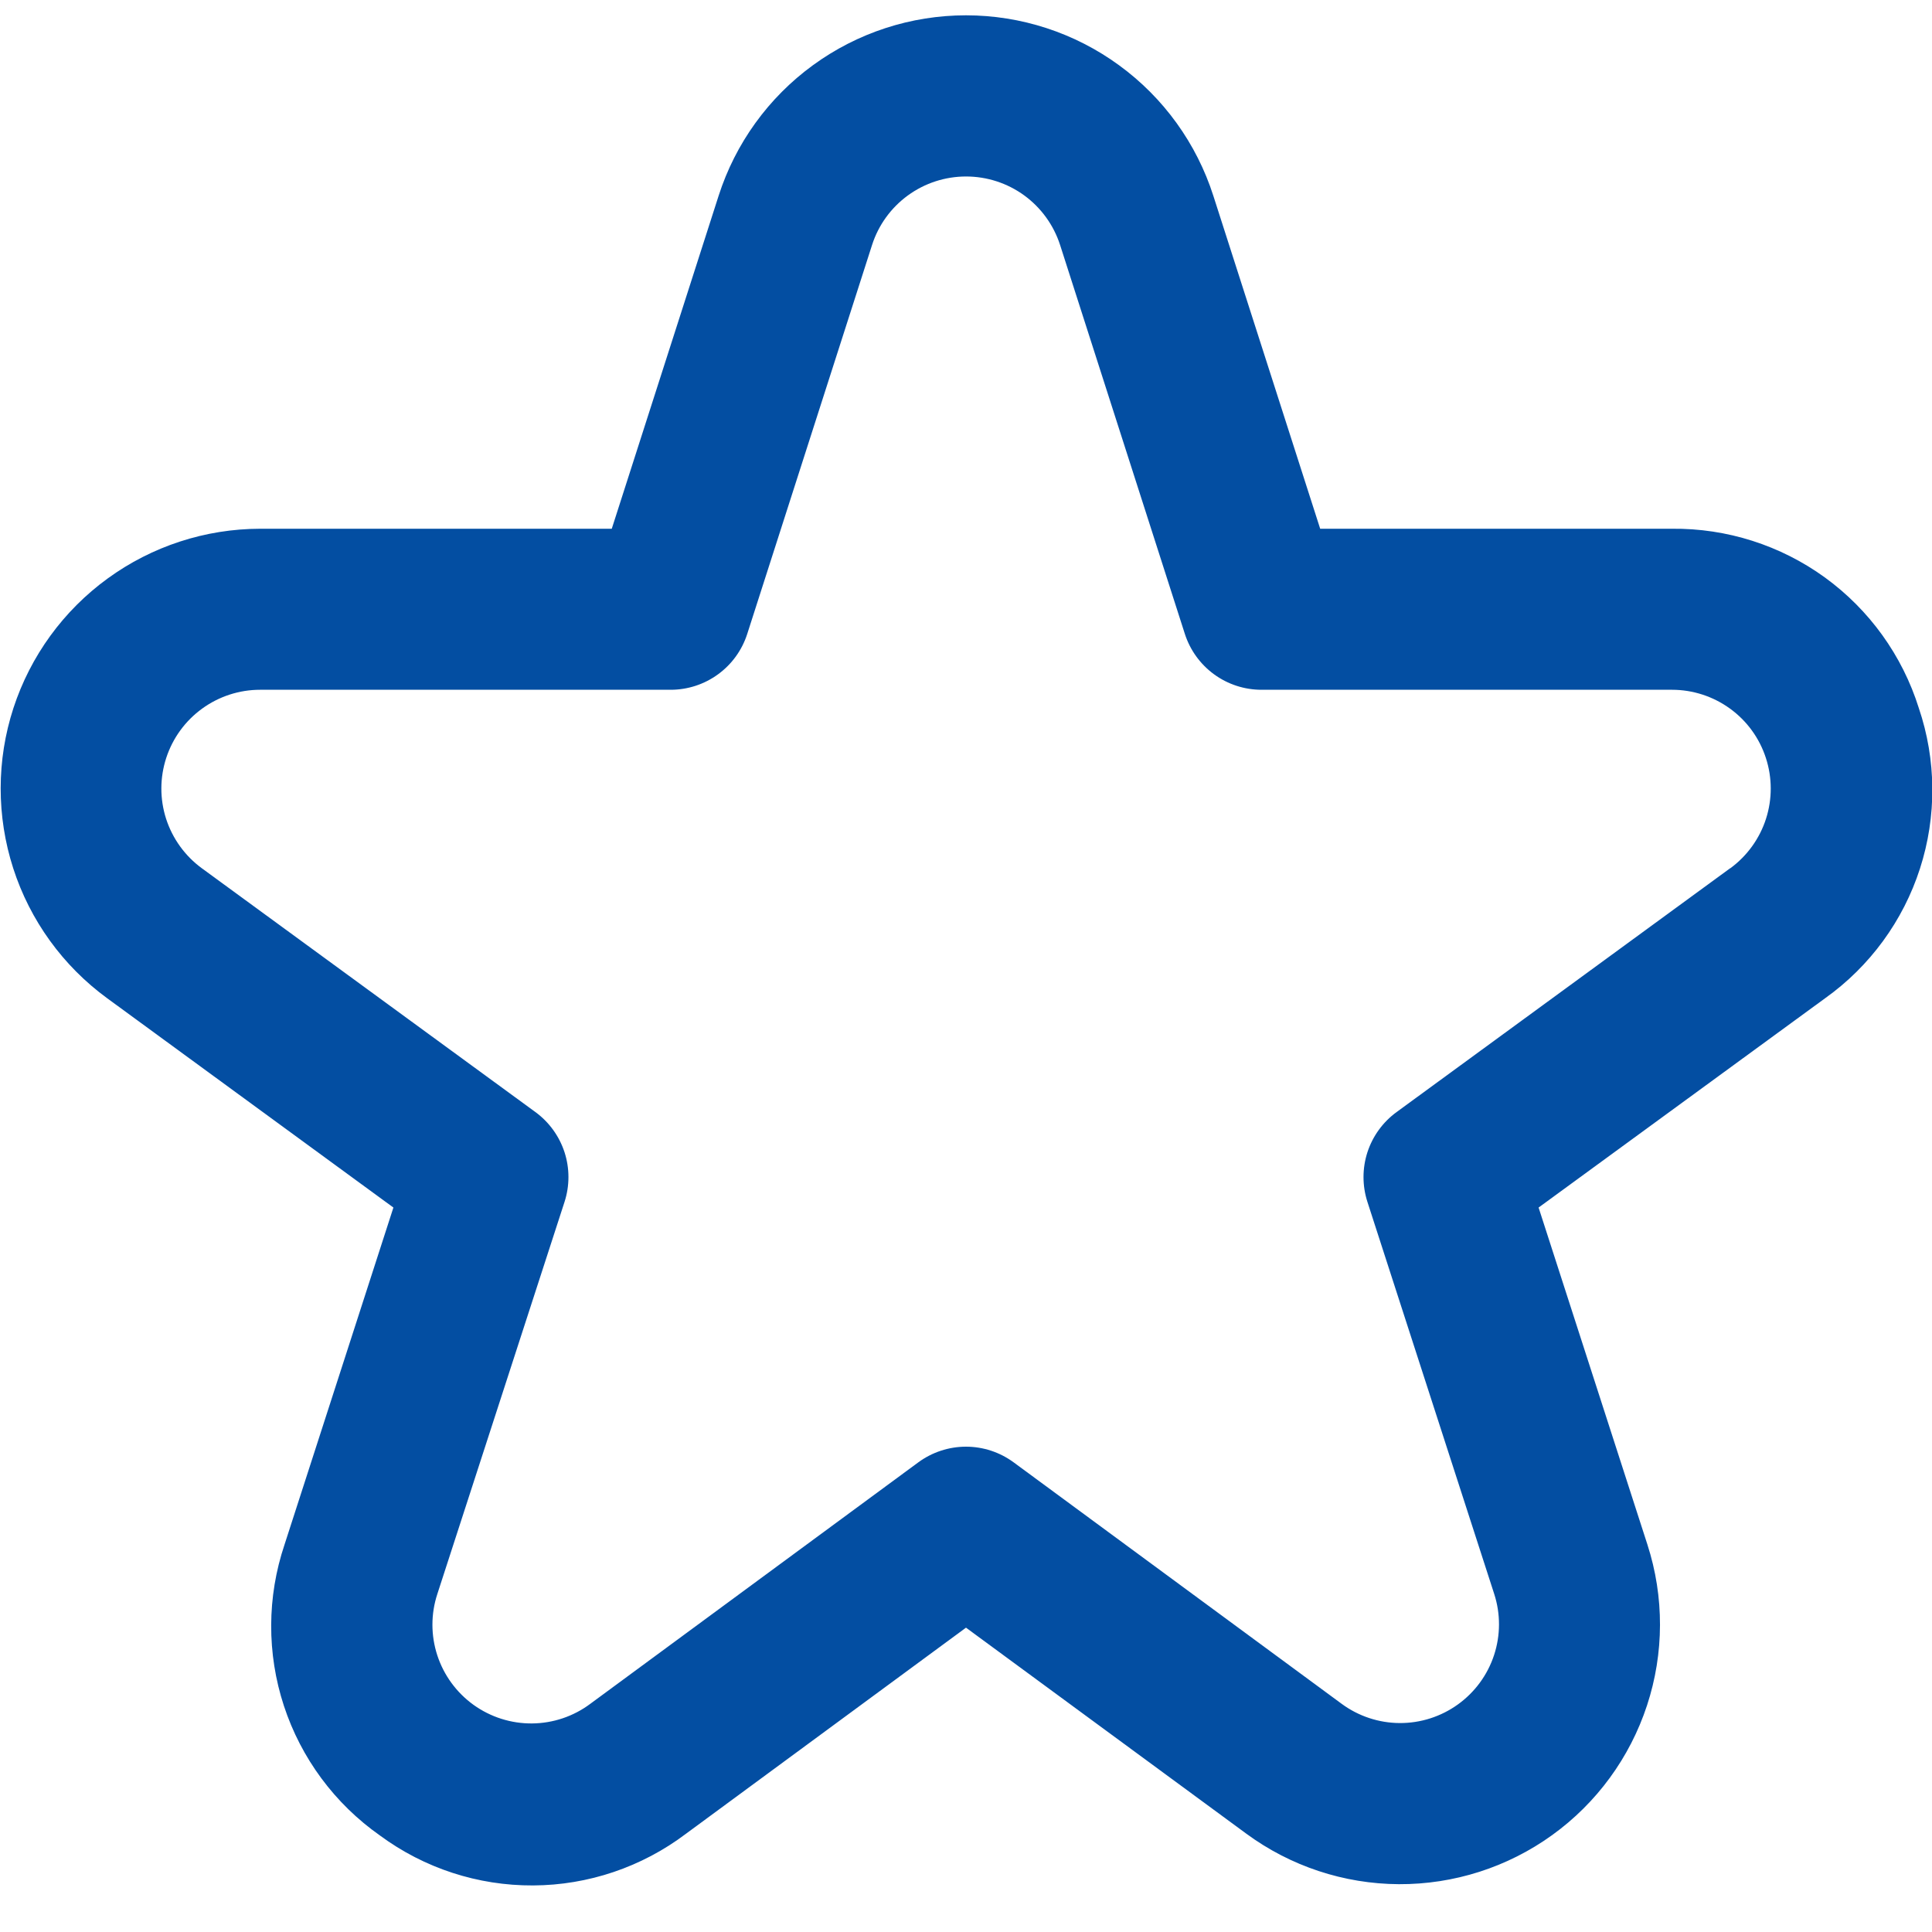
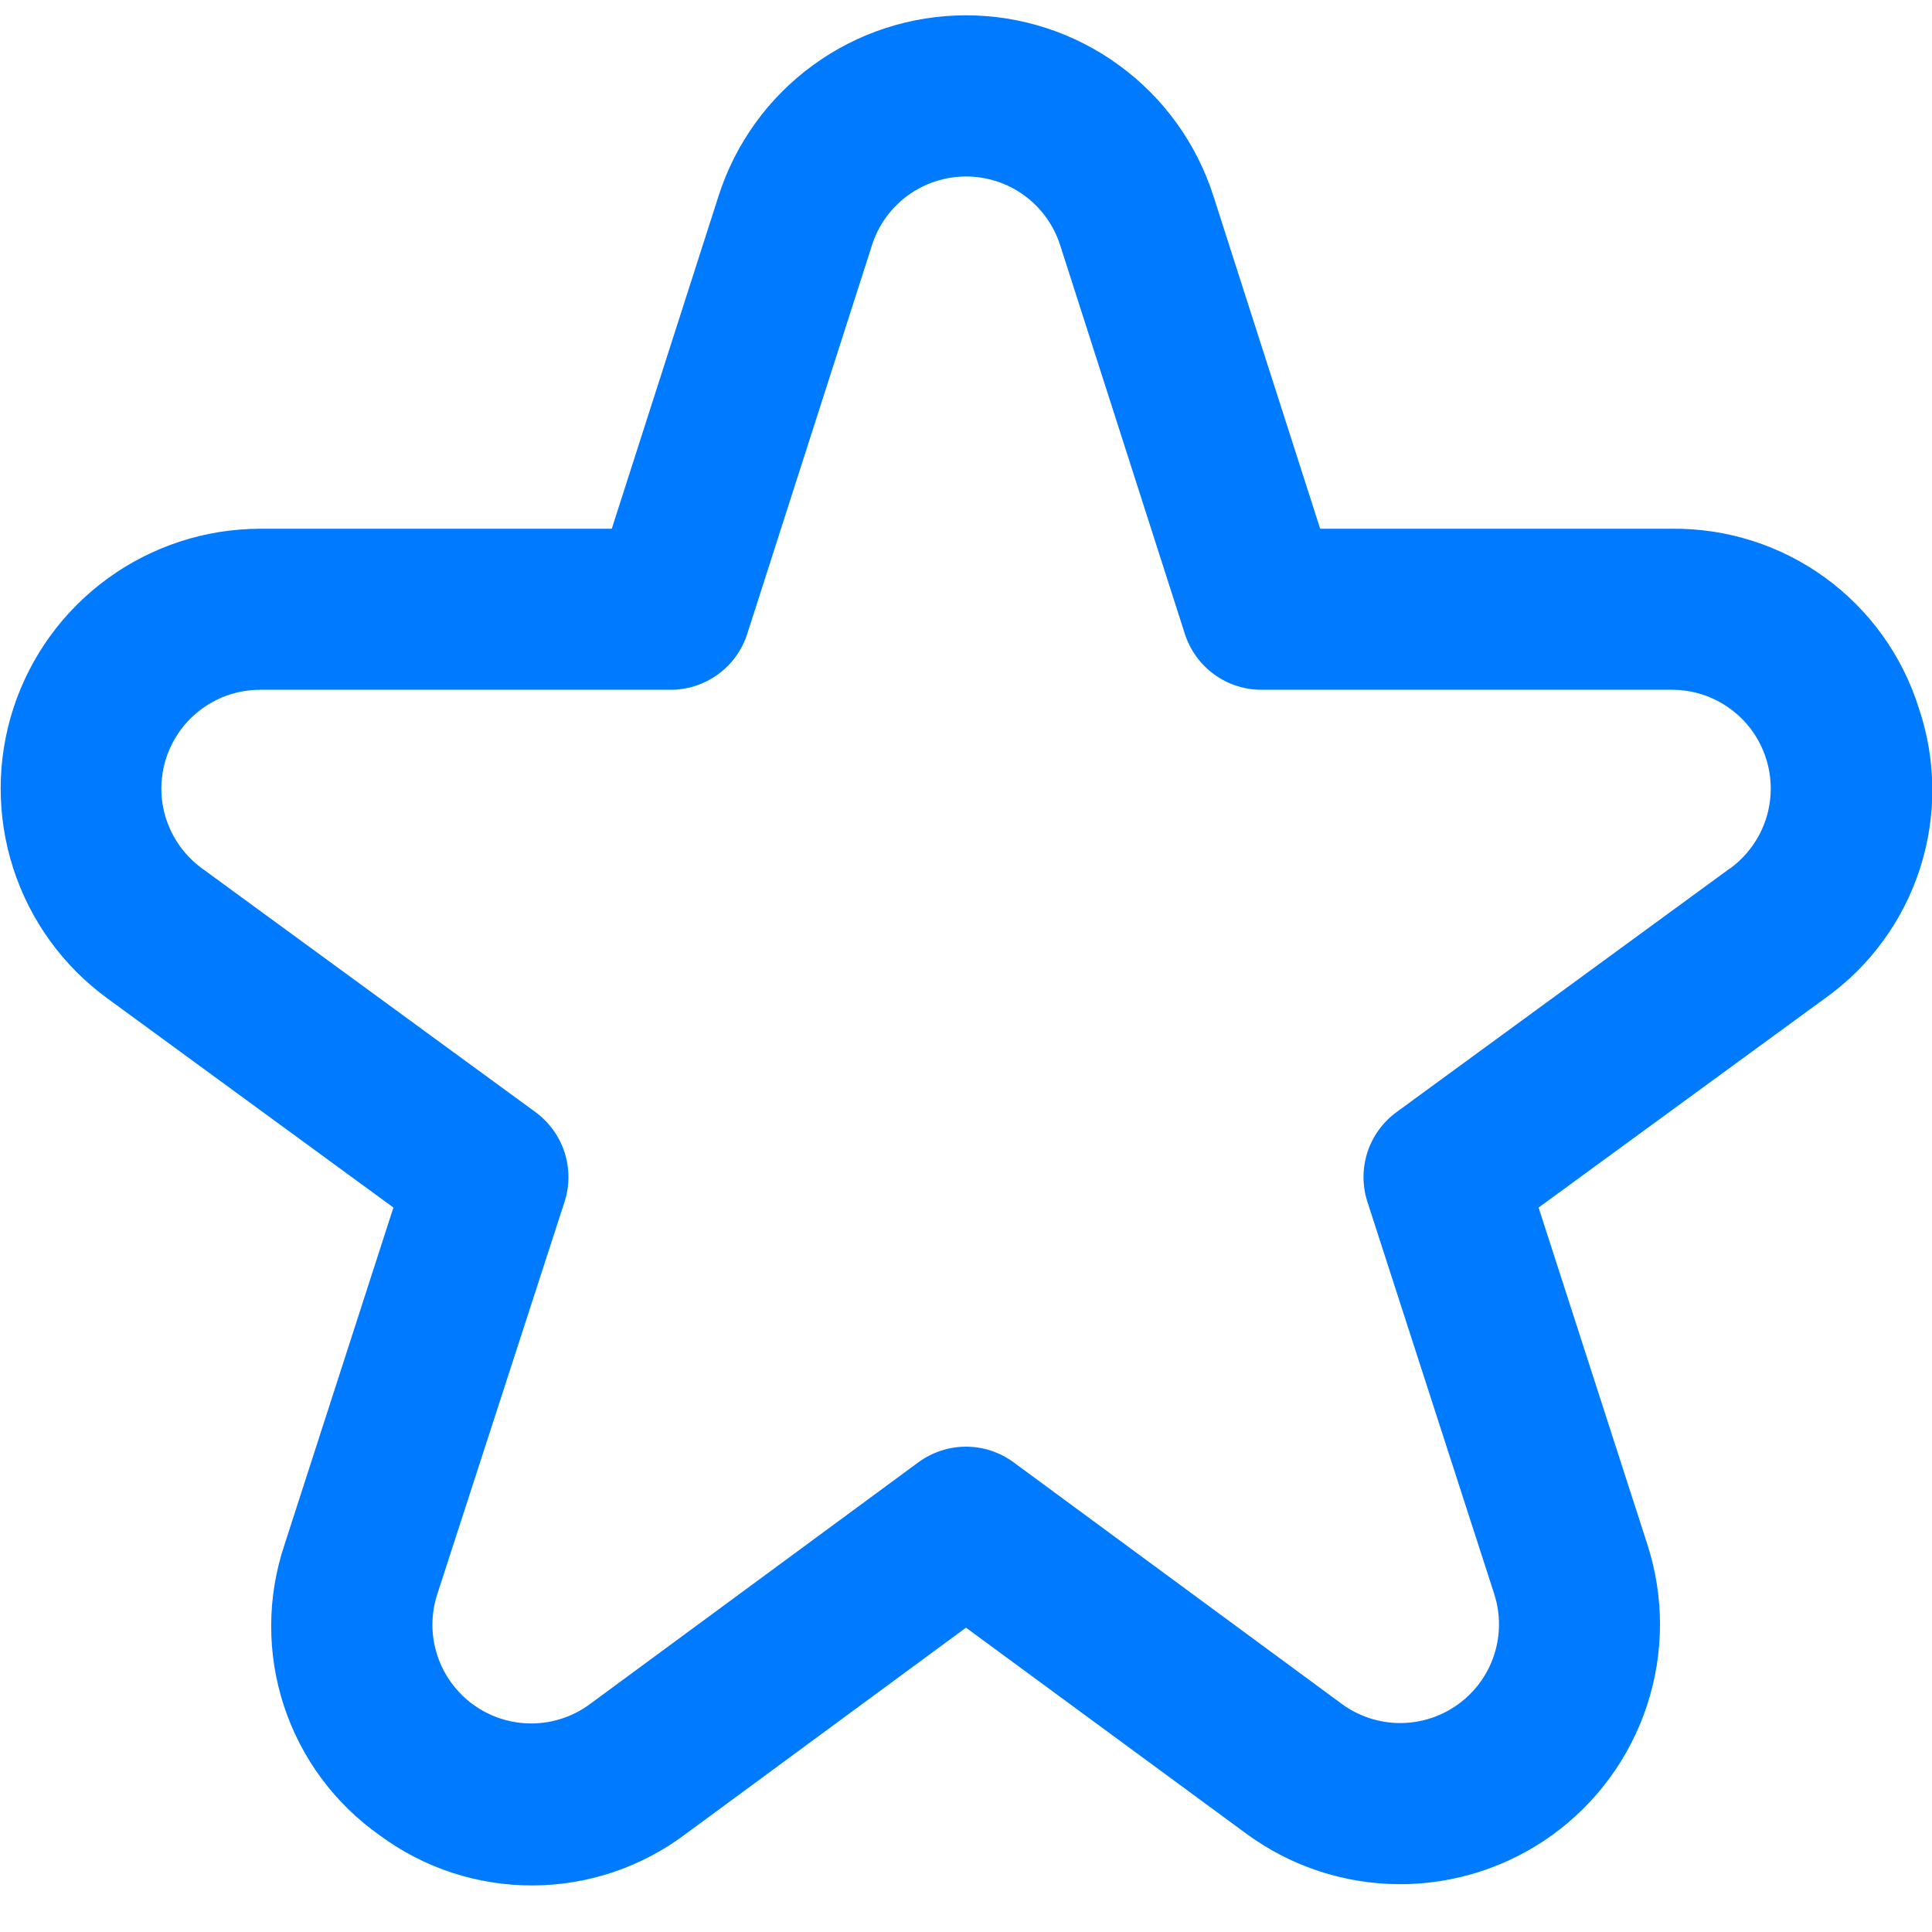
<svg xmlns="http://www.w3.org/2000/svg" width="40" height="40" viewBox="0 0 40 40" fill="none">
-   <path d="M39.726 14.657C39.385 13.572 38.704 12.626 37.784 11.957C36.863 11.289 35.752 10.935 34.615 10.947H27.333L25.121 4.054C24.773 2.969 24.09 2.022 23.169 1.351C22.249 0.679 21.139 0.317 20 0.317C18.86 0.317 17.75 0.679 16.83 1.351C15.909 2.022 15.226 2.969 14.878 4.054L12.666 10.947H5.385C4.251 10.949 3.147 11.309 2.23 11.976C1.313 12.642 0.63 13.582 0.278 14.66C-0.073 15.738 -0.074 16.899 0.274 17.978C0.622 19.057 1.303 19.998 2.218 20.667L8.145 25.001L5.891 31.979C5.527 33.061 5.522 34.232 5.878 35.318C6.234 36.403 6.931 37.344 7.865 38.001C8.783 38.679 9.895 39.042 11.037 39.036C12.178 39.031 13.287 38.656 14.198 37.969L20 33.699L25.803 37.964C26.719 38.638 27.826 39.004 28.963 39.01C30.101 39.015 31.211 38.66 32.134 37.995C33.057 37.33 33.745 36.389 34.1 35.308C34.455 34.227 34.458 33.062 34.108 31.979L31.855 25.001L37.788 20.667C38.714 20.007 39.402 19.065 39.751 17.983C40.1 16.901 40.092 15.735 39.726 14.657ZM35.821 17.976L28.915 23.024C28.631 23.231 28.42 23.522 28.311 23.856C28.203 24.19 28.203 24.55 28.311 24.884L30.936 33.001C31.069 33.412 31.068 33.856 30.933 34.267C30.798 34.678 30.536 35.035 30.185 35.288C29.834 35.541 29.412 35.676 28.98 35.674C28.547 35.672 28.126 35.532 27.778 35.276L20.986 30.276C20.7 30.066 20.355 29.952 20 29.952C19.645 29.952 19.299 30.066 19.013 30.276L12.221 35.276C11.873 35.536 11.451 35.678 11.017 35.682C10.582 35.686 10.158 35.551 9.805 35.298C9.452 35.044 9.189 34.685 9.054 34.272C8.919 33.859 8.919 33.414 9.055 33.001L11.688 24.884C11.796 24.55 11.796 24.19 11.688 23.856C11.579 23.522 11.368 23.231 11.085 23.024L4.178 17.976C3.83 17.721 3.572 17.363 3.439 16.953C3.307 16.542 3.308 16.101 3.442 15.691C3.576 15.281 3.836 14.924 4.185 14.671C4.534 14.418 4.953 14.281 5.385 14.281H13.885C14.237 14.281 14.581 14.169 14.866 13.961C15.152 13.753 15.363 13.46 15.471 13.124L18.055 5.072C18.187 4.66 18.447 4.301 18.797 4.046C19.147 3.791 19.568 3.654 20.001 3.654C20.434 3.654 20.856 3.791 21.206 4.046C21.555 4.301 21.815 4.66 21.948 5.072L24.531 13.124C24.639 13.46 24.851 13.753 25.136 13.961C25.421 14.169 25.765 14.281 26.118 14.281H34.618C35.049 14.281 35.469 14.418 35.818 14.671C36.167 14.924 36.427 15.281 36.56 15.691C36.694 16.101 36.695 16.542 36.563 16.953C36.431 17.363 36.172 17.721 35.825 17.976H35.821Z" fill="#034EA2" />
+   <path d="M39.726 14.657C39.385 13.572 38.704 12.626 37.784 11.957C36.863 11.289 35.752 10.935 34.615 10.947H27.333L25.121 4.054C24.773 2.969 24.09 2.022 23.169 1.351C22.249 0.679 21.139 0.317 20 0.317C18.86 0.317 17.75 0.679 16.83 1.351C15.909 2.022 15.226 2.969 14.878 4.054L12.666 10.947H5.385C4.251 10.949 3.147 11.309 2.23 11.976C1.313 12.642 0.63 13.582 0.278 14.66C-0.073 15.738 -0.074 16.899 0.274 17.978C0.622 19.057 1.303 19.998 2.218 20.667L8.145 25.001L5.891 31.979C5.527 33.061 5.522 34.232 5.878 35.318C6.234 36.403 6.931 37.344 7.865 38.001C8.783 38.679 9.895 39.042 11.037 39.036C12.178 39.031 13.287 38.656 14.198 37.969L20 33.699L25.803 37.964C26.719 38.638 27.826 39.004 28.963 39.01C30.101 39.015 31.211 38.66 32.134 37.995C33.057 37.33 33.745 36.389 34.1 35.308C34.455 34.227 34.458 33.062 34.108 31.979L31.855 25.001L37.788 20.667C38.714 20.007 39.402 19.065 39.751 17.983C40.1 16.901 40.092 15.735 39.726 14.657ZM35.821 17.976L28.915 23.024C28.631 23.231 28.42 23.522 28.311 23.856C28.203 24.19 28.203 24.55 28.311 24.884L30.936 33.001C31.069 33.412 31.068 33.856 30.933 34.267C30.798 34.678 30.536 35.035 30.185 35.288C29.834 35.541 29.412 35.676 28.98 35.674C28.547 35.672 28.126 35.532 27.778 35.276L20.986 30.276C20.7 30.066 20.355 29.952 20 29.952C19.645 29.952 19.299 30.066 19.013 30.276L12.221 35.276C11.873 35.536 11.451 35.678 11.017 35.682C10.582 35.686 10.158 35.551 9.805 35.298C9.452 35.044 9.189 34.685 9.054 34.272C8.919 33.859 8.919 33.414 9.055 33.001L11.688 24.884C11.796 24.55 11.796 24.19 11.688 23.856C11.579 23.522 11.368 23.231 11.085 23.024L4.178 17.976C3.83 17.721 3.572 17.363 3.439 16.953C3.307 16.542 3.308 16.101 3.442 15.691C3.576 15.281 3.836 14.924 4.185 14.671C4.534 14.418 4.953 14.281 5.385 14.281H13.885C14.237 14.281 14.581 14.169 14.866 13.961C15.152 13.753 15.363 13.46 15.471 13.124L18.055 5.072C18.187 4.66 18.447 4.301 18.797 4.046C19.147 3.791 19.568 3.654 20.001 3.654C20.434 3.654 20.856 3.791 21.206 4.046C21.555 4.301 21.815 4.66 21.948 5.072L24.531 13.124C24.639 13.46 24.851 13.753 25.136 13.961C25.421 14.169 25.765 14.281 26.118 14.281H34.618C35.049 14.281 35.469 14.418 35.818 14.671C36.167 14.924 36.427 15.281 36.56 15.691C36.694 16.101 36.695 16.542 36.563 16.953C36.431 17.363 36.172 17.721 35.825 17.976H35.821Z" fill="#007bff" />
</svg>
